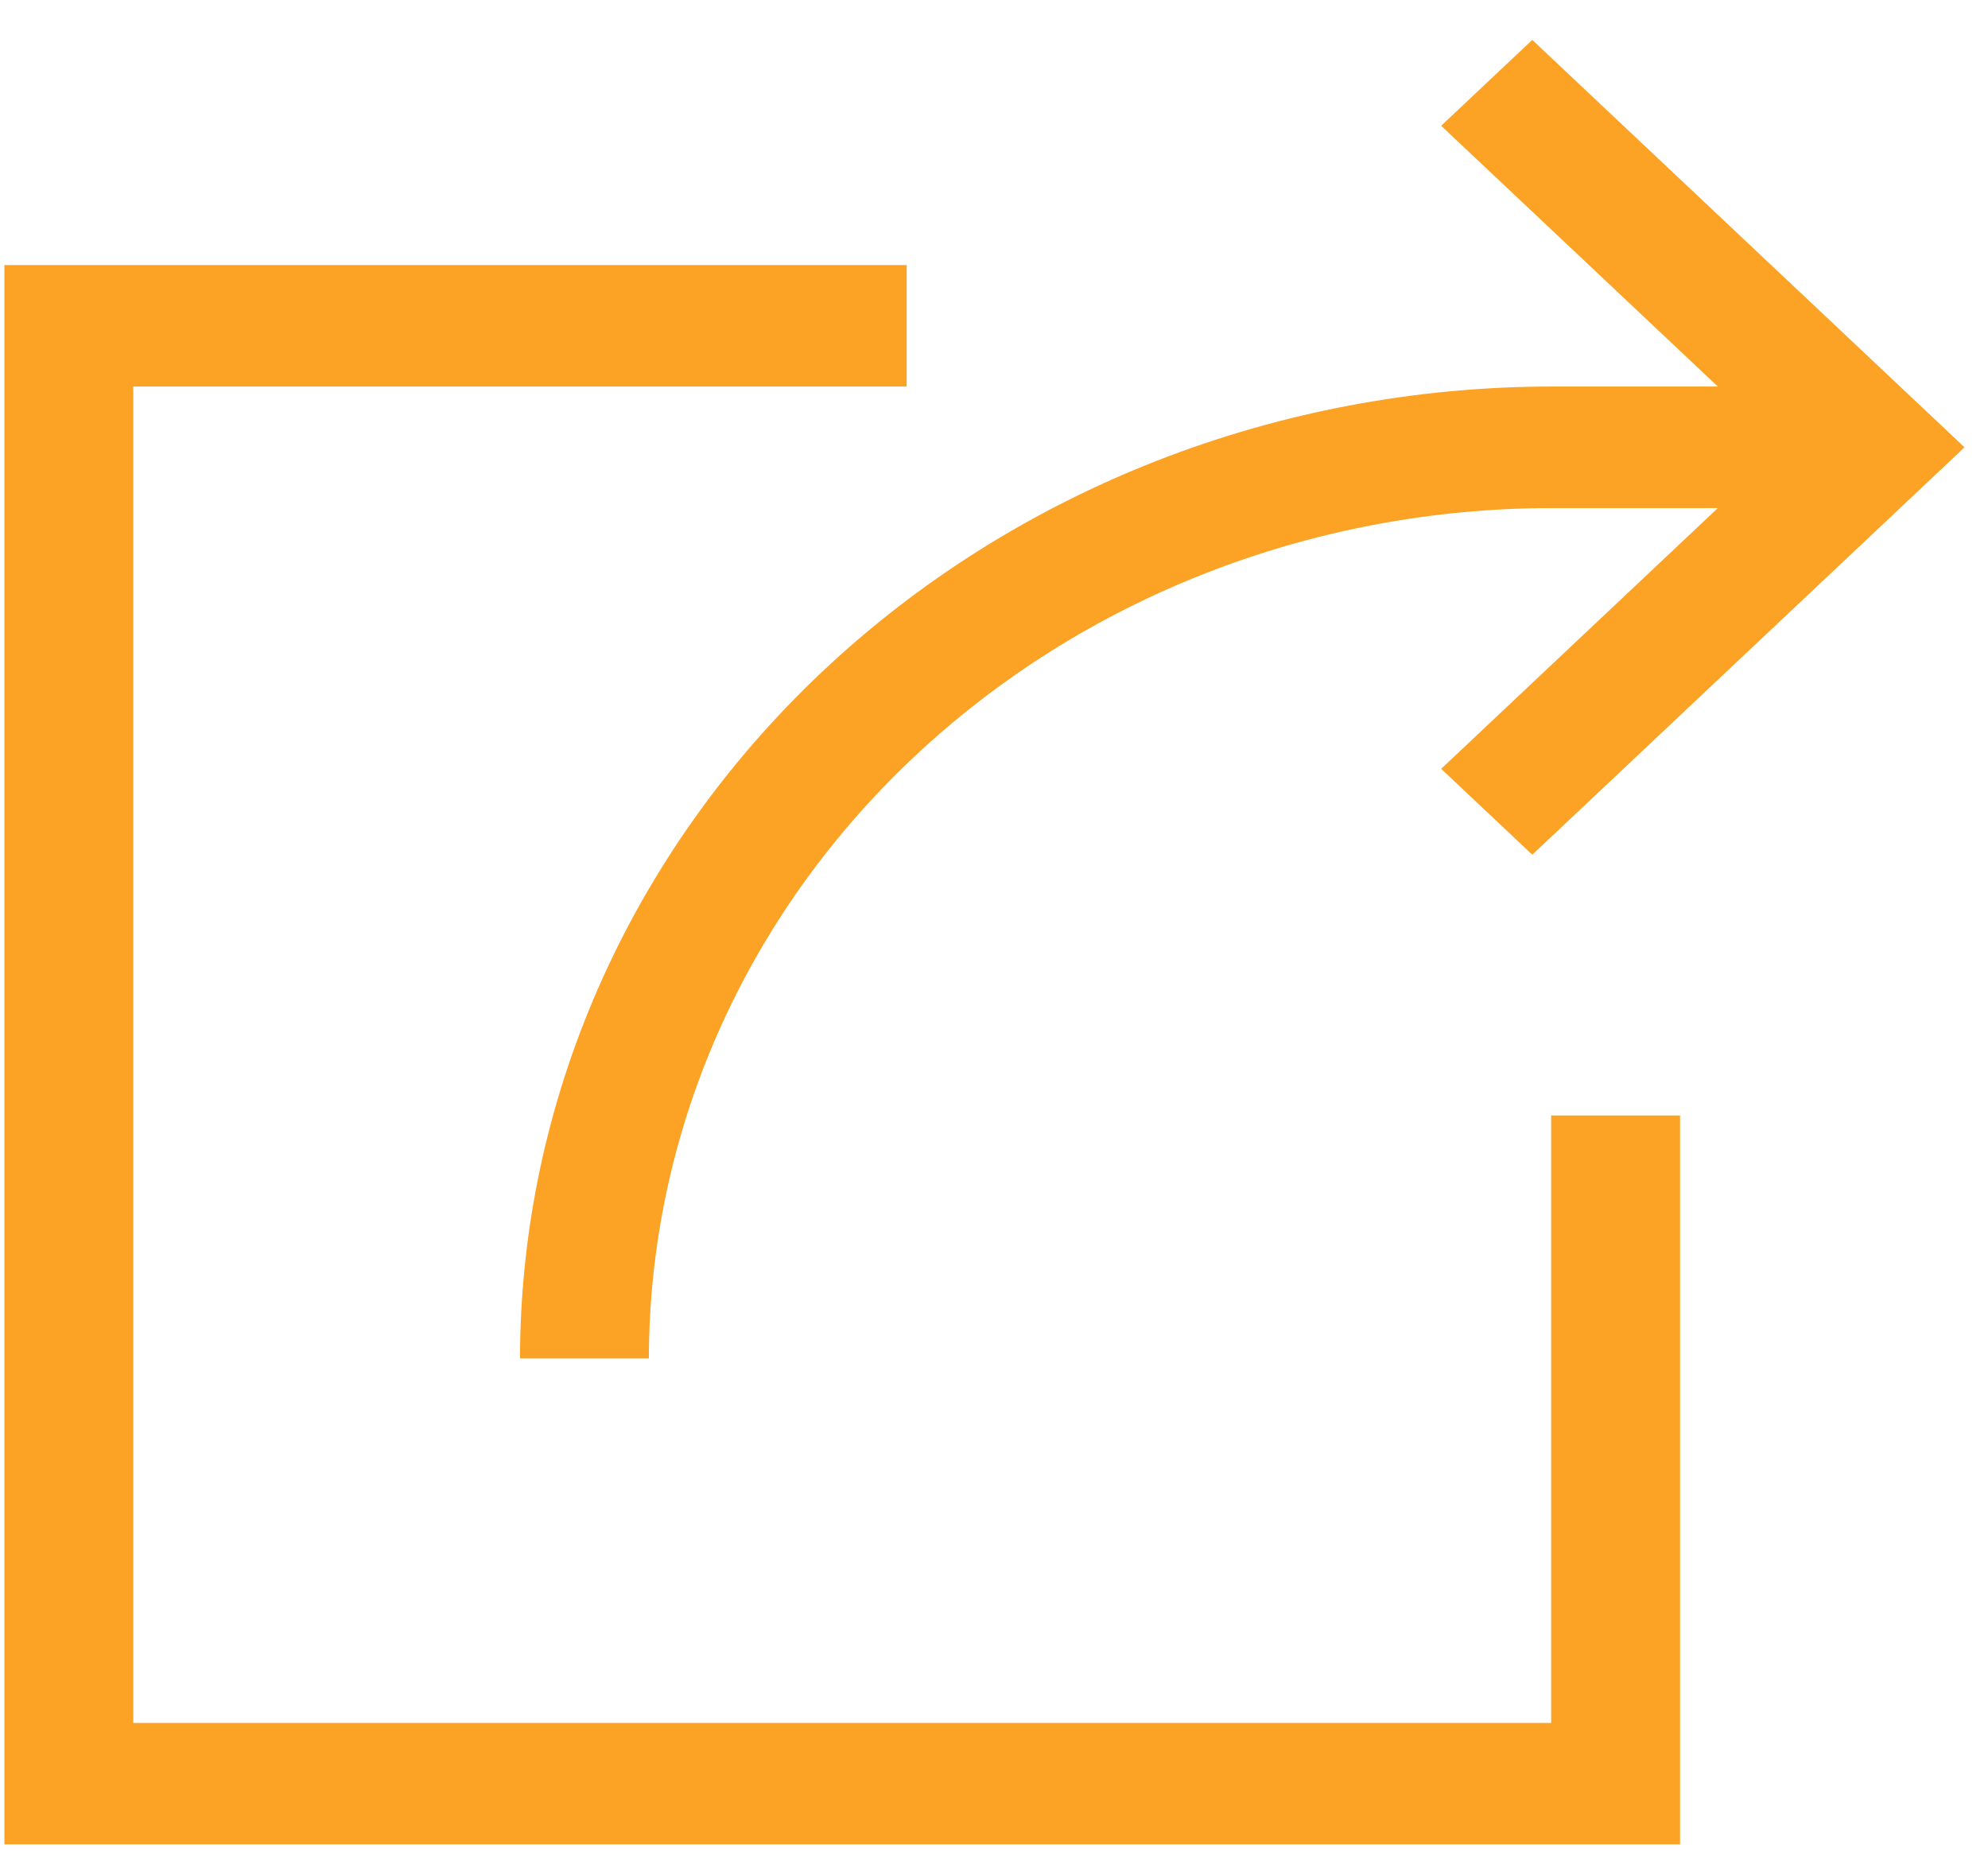
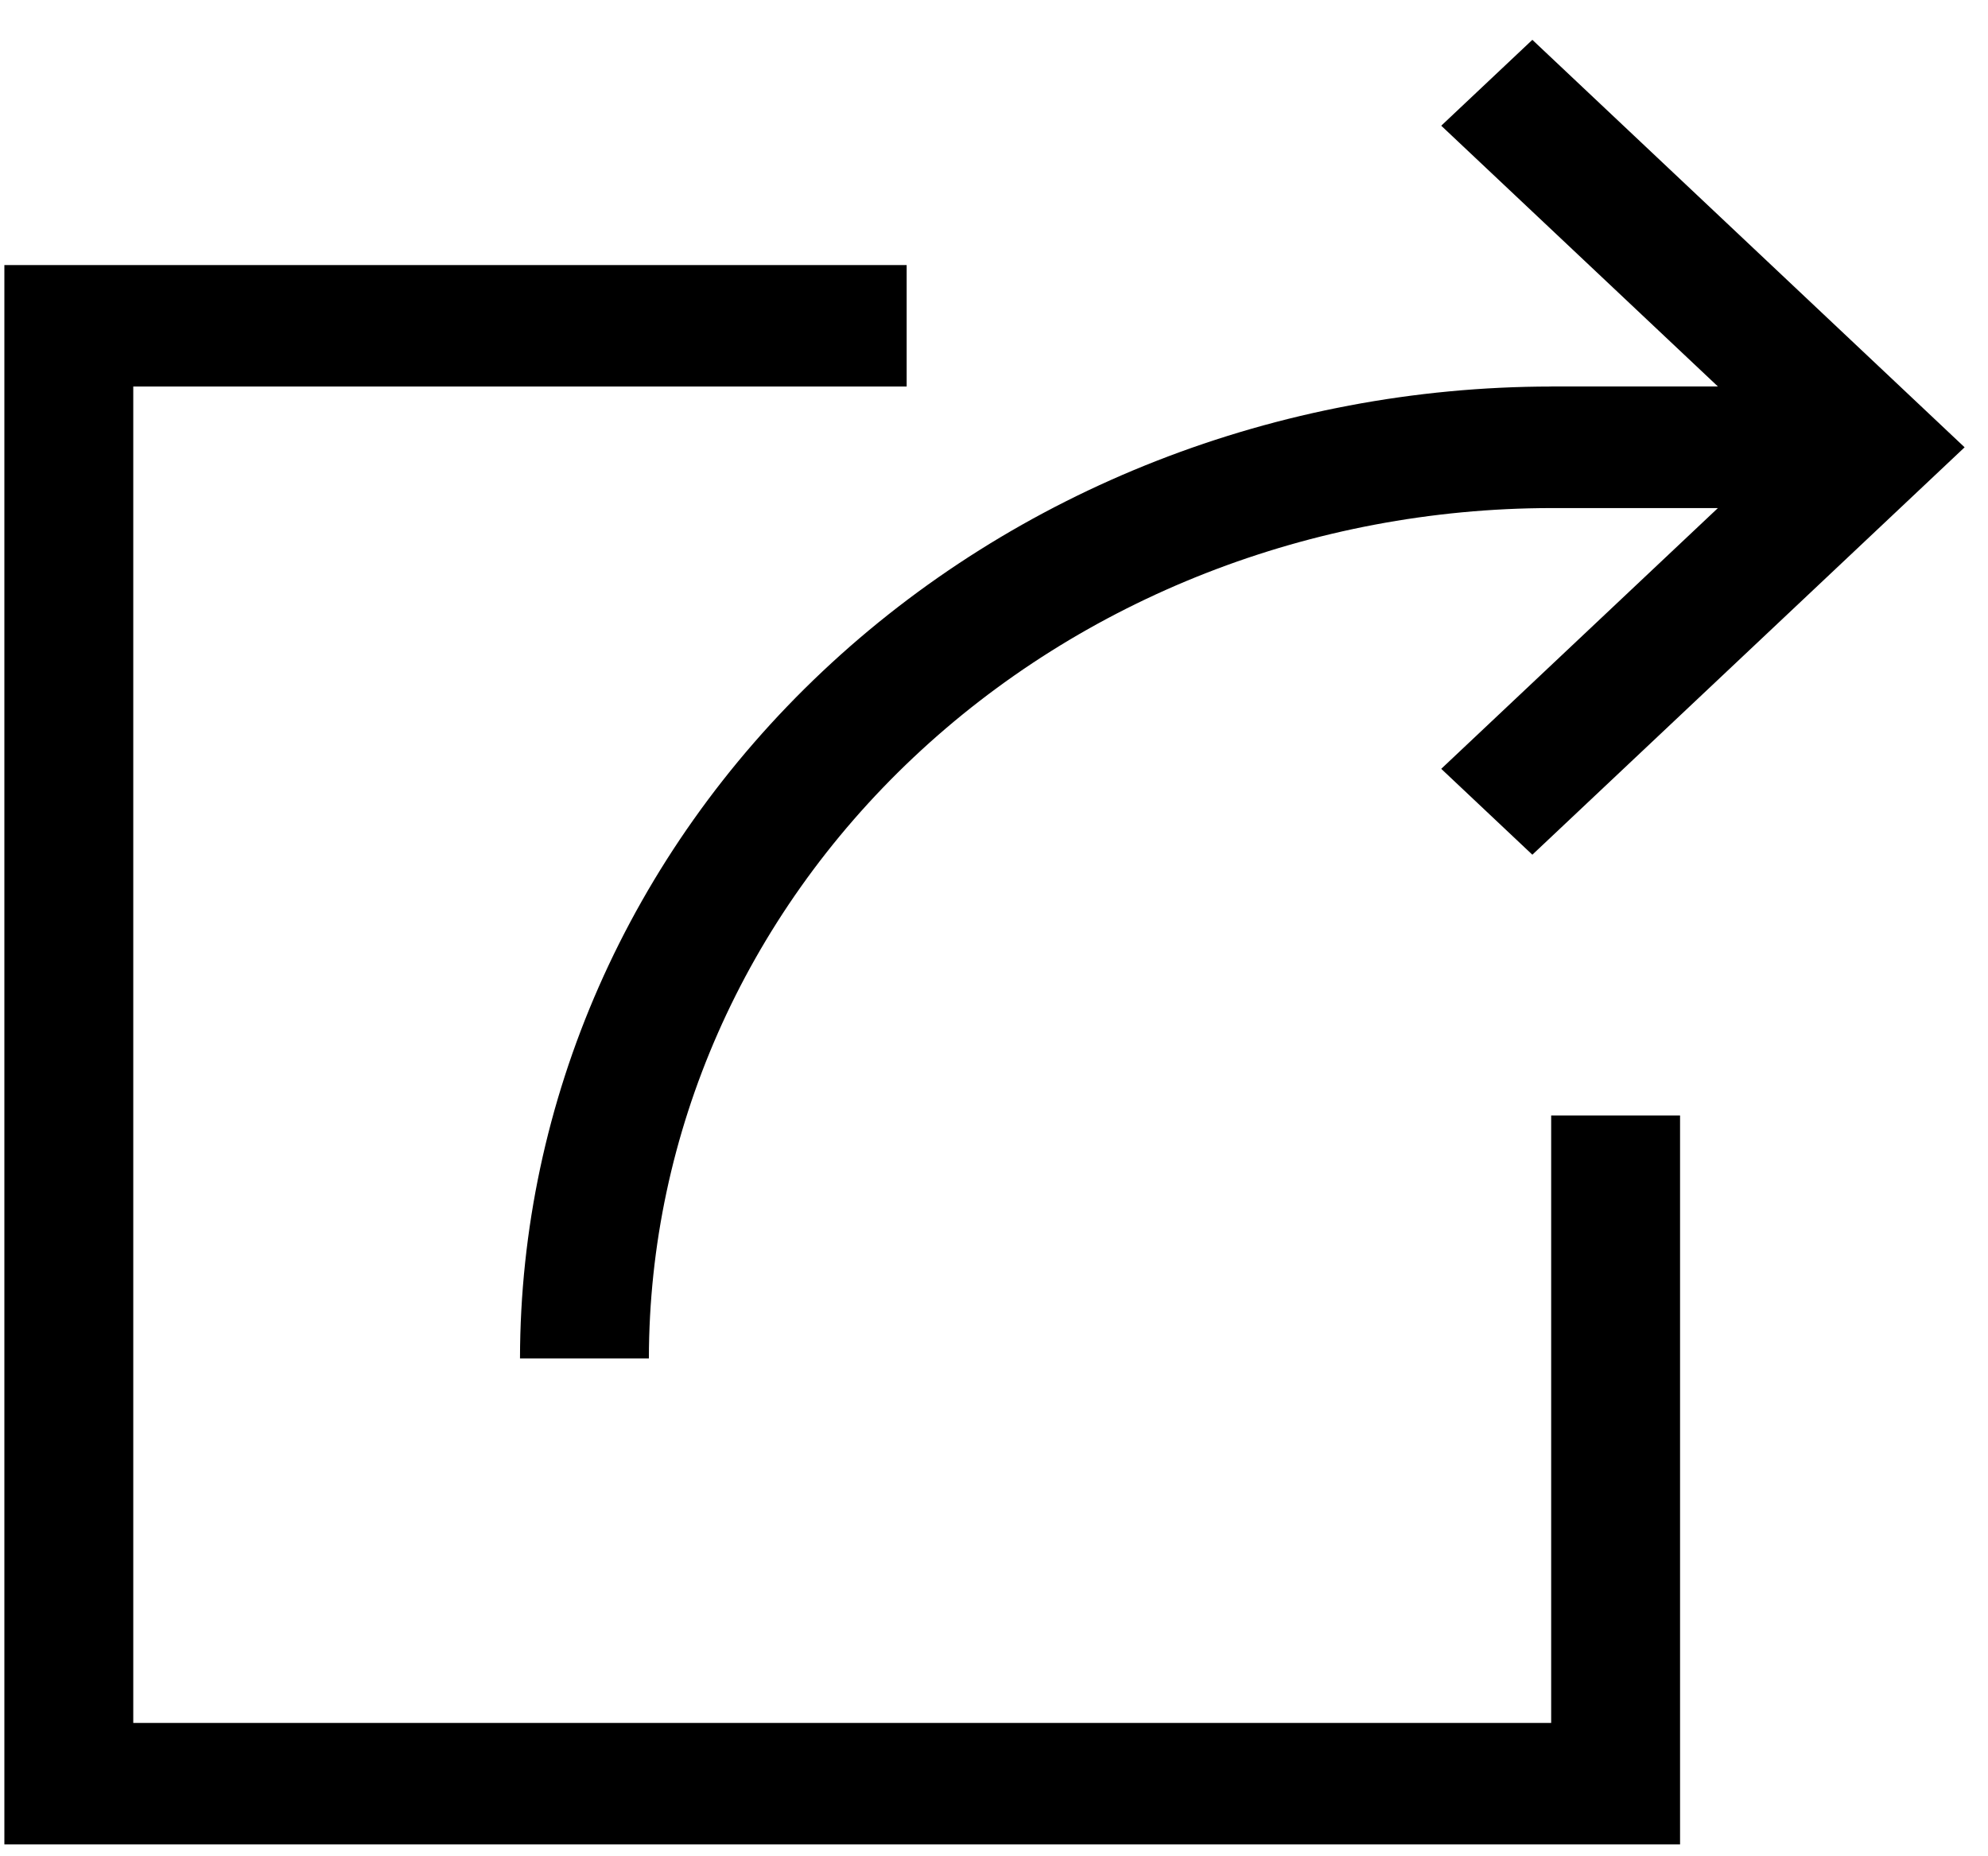
<svg xmlns="http://www.w3.org/2000/svg" fill="none" viewBox="0 0 30 28">
-   <path d="m23.408 16.833h1.945v11h-25.287v-23.833h13.616v1.833h-11.671v20.167h21.397v-9.167zm0-11c-4.126 0.004-8.081 1.551-10.998 4.301-2.917 2.75-4.558 6.478-4.563 10.366h1.945c0.004-3.402 1.44-6.664 3.993-9.07 2.553-2.406 6.013-3.759 9.623-3.763h2.515l-4.175 3.935 1.375 1.296 6.523-6.148-6.523-6.148-1.375 1.296 4.175 3.935h-2.515z" fill="#FCA326" />
+   <path d="M23.408 16.833h1.945v11H.066V4h13.616v1.833H2.011V26h21.397v-9.167zm0-11c-4.126.004-8.081 1.551-10.998 4.301S7.852 16.611 7.847 20.5h1.945c.004-3.402 1.44-6.664 3.993-9.07s6.014-3.759 9.624-3.763h2.515l-4.175 3.935 1.375 1.296 6.523-6.148L23.124.601l-1.375 1.296 4.175 3.935h-2.515z" fill="#000" />
</svg>
